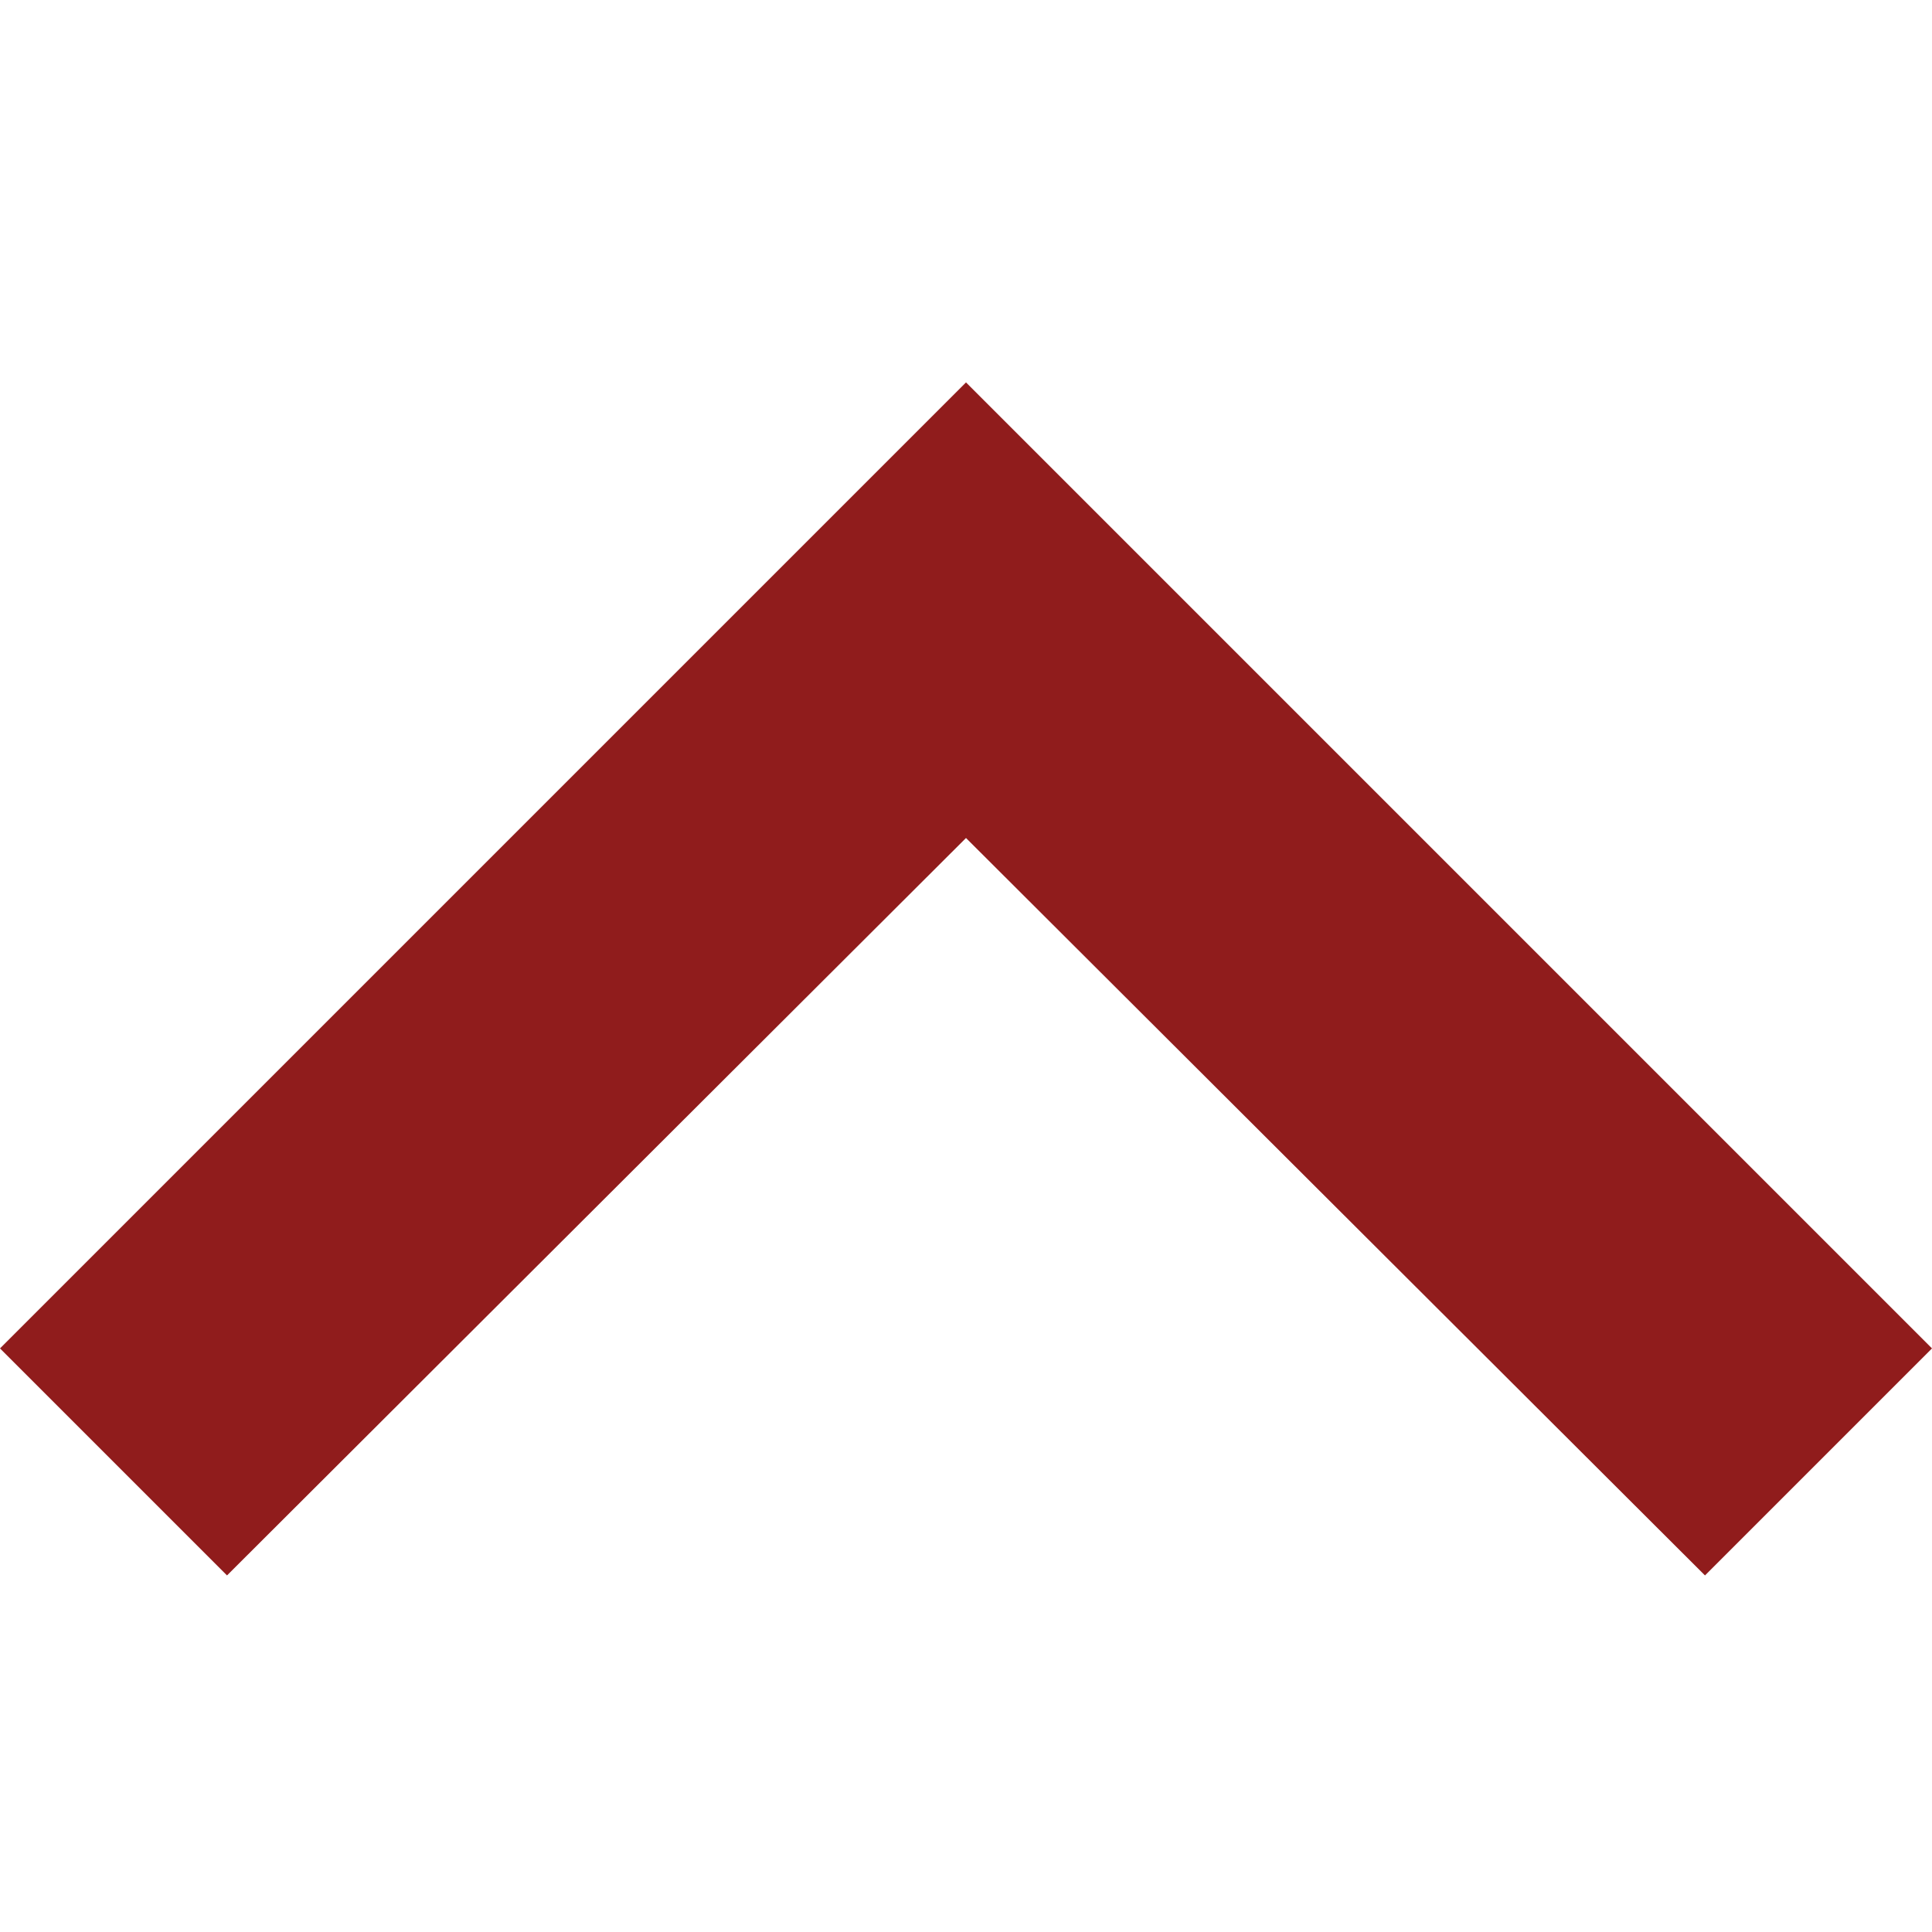
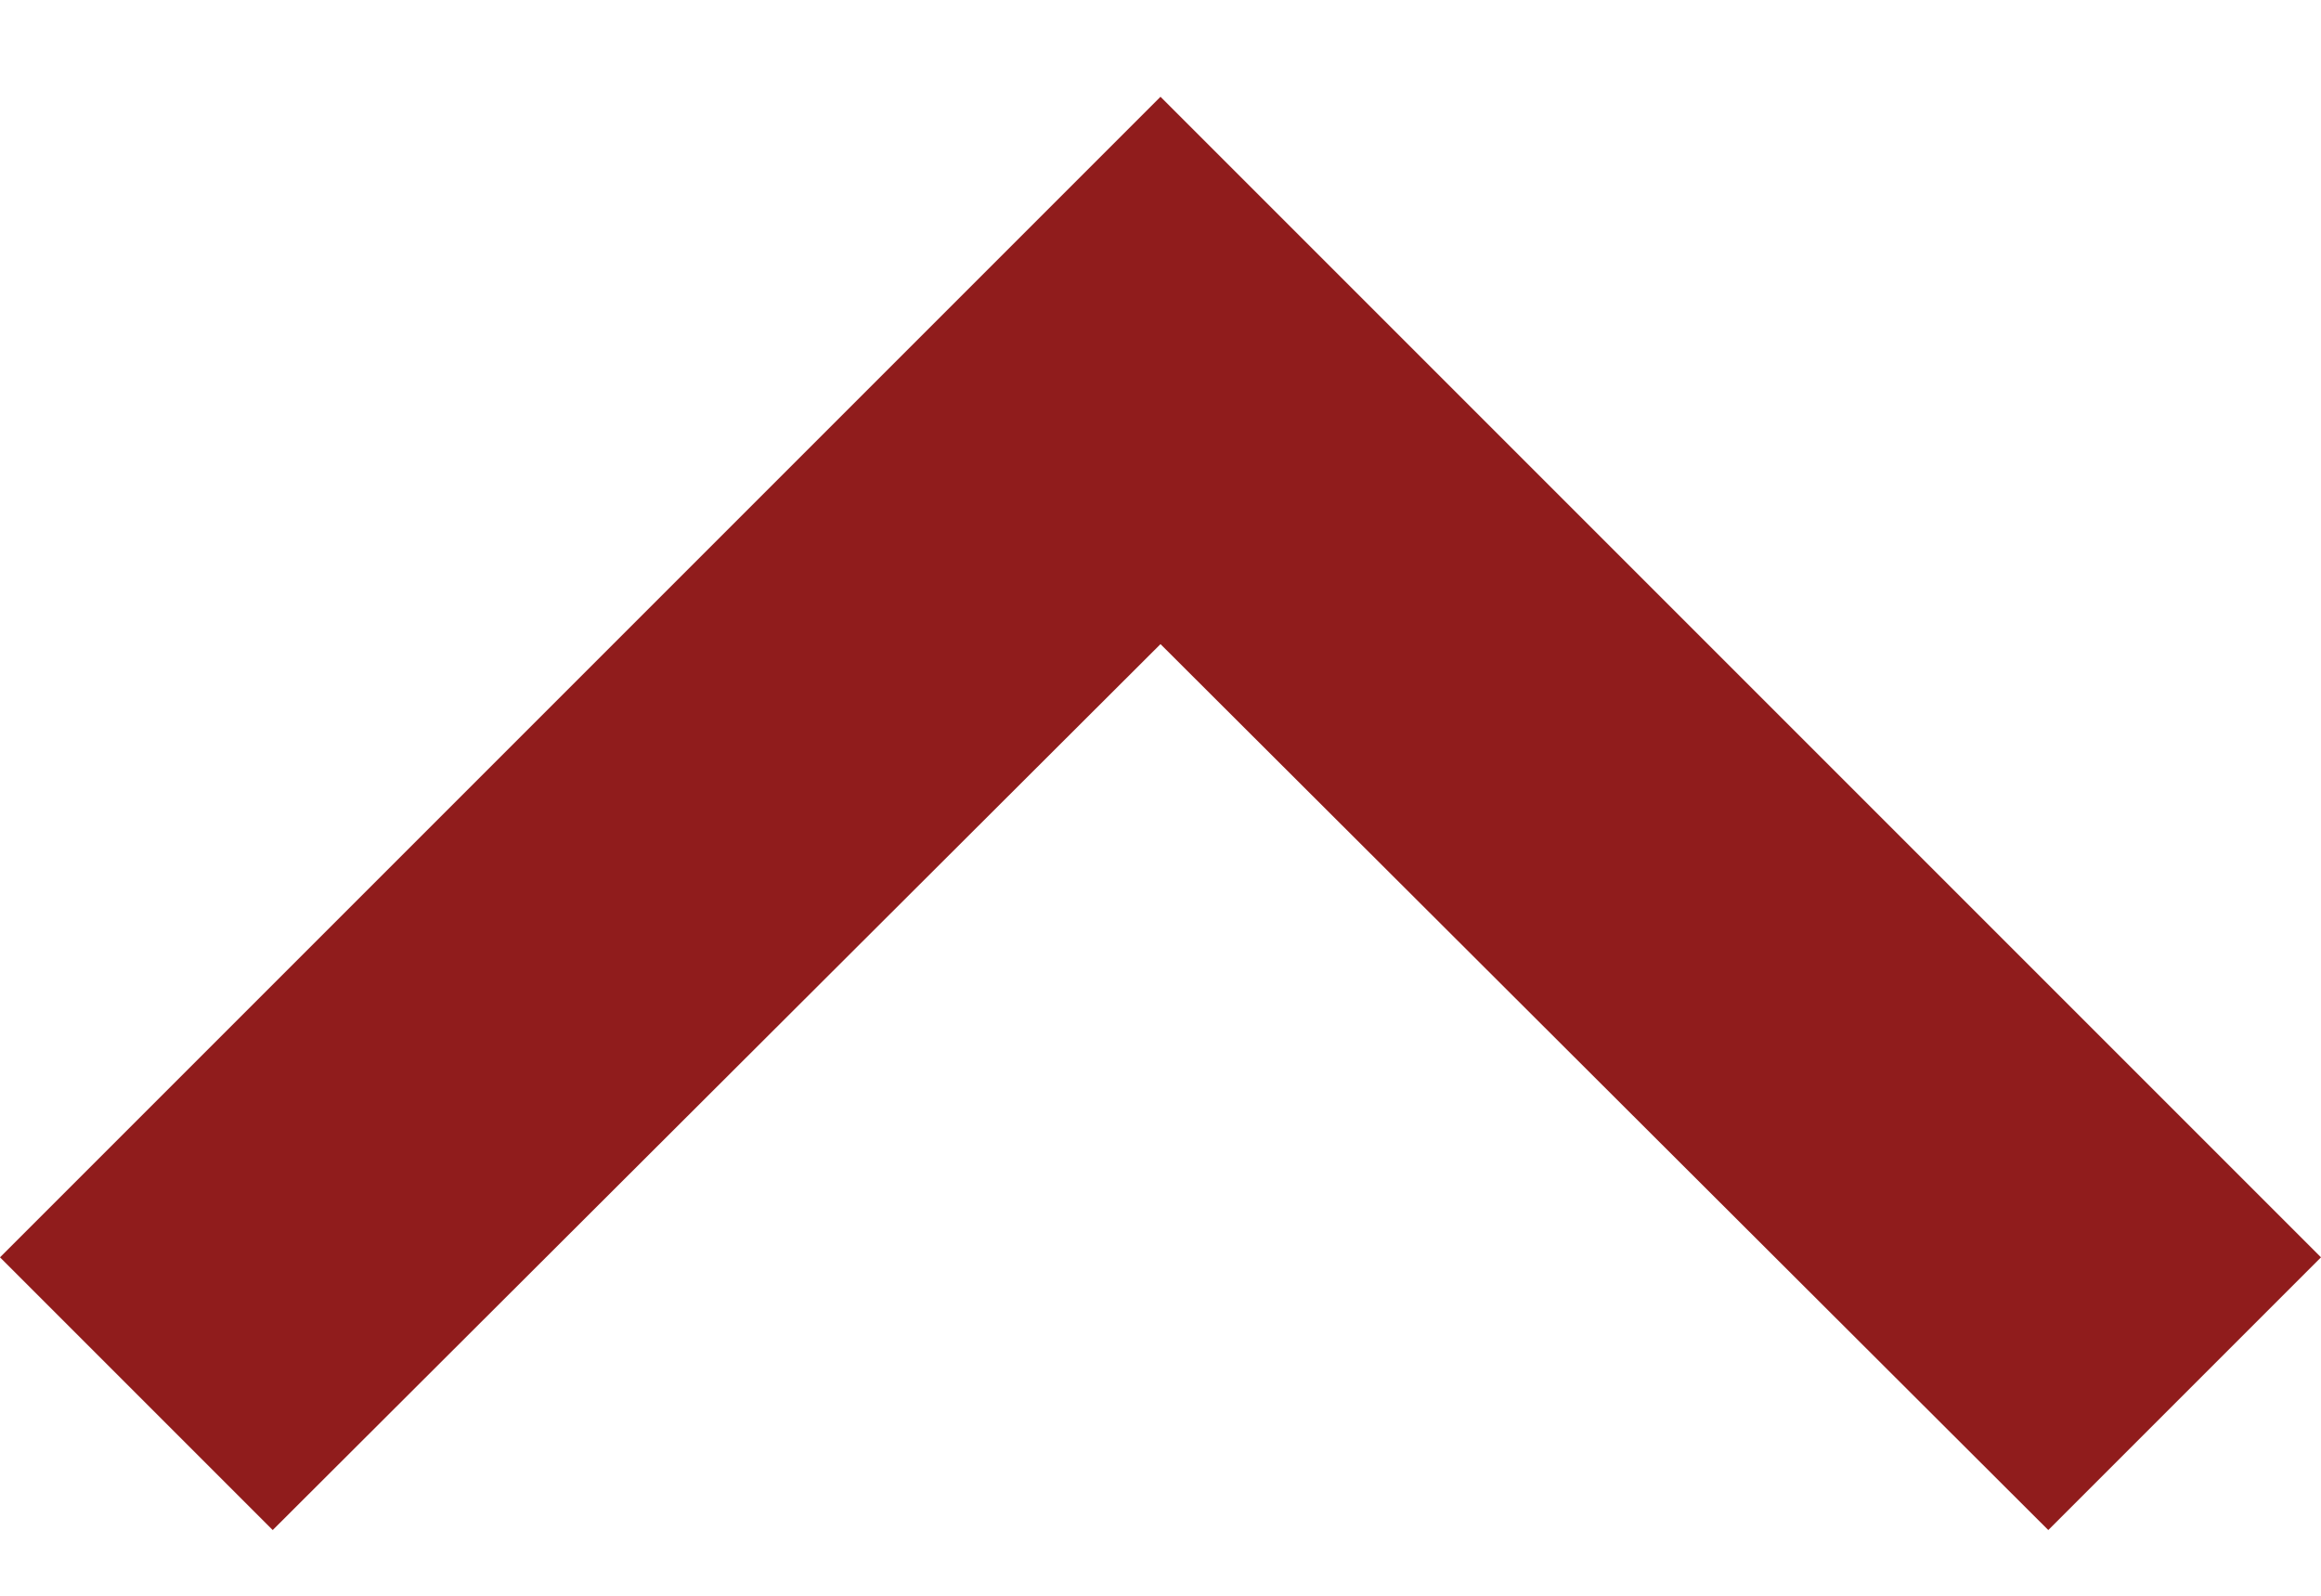
- <svg xmlns="http://www.w3.org/2000/svg" id="SvgjsSvg1001" width="288" height="288" version="1.1">
-   <defs id="SvgjsDefs1002" />
-   <g id="SvgjsG1008" transform="matrix(1,0,0,1,0,0)">
-     <svg width="288" height="288" fill="none" viewBox="0 0 16 11">
-       <path fill="#901c1c" d="M1.88 10.547L8 4.44L14.12 10.547L16 8.667L8 0.667L1.64355e-07 8.667L1.88 10.547Z" class="colorfff svgShape" />
-     </svg>
-   </g>
+ <svg xmlns="http://www.w3.org/2000/svg" width="16" height="11" viewBox="0 0 16 11" fill="none">
+   <path d="M1.88 10.547L8 4.44L14.12 10.547L16 8.667L8 0.667L1.64355e-07 8.667L1.88 10.547Z" fill="#901c1c" />
</svg>
